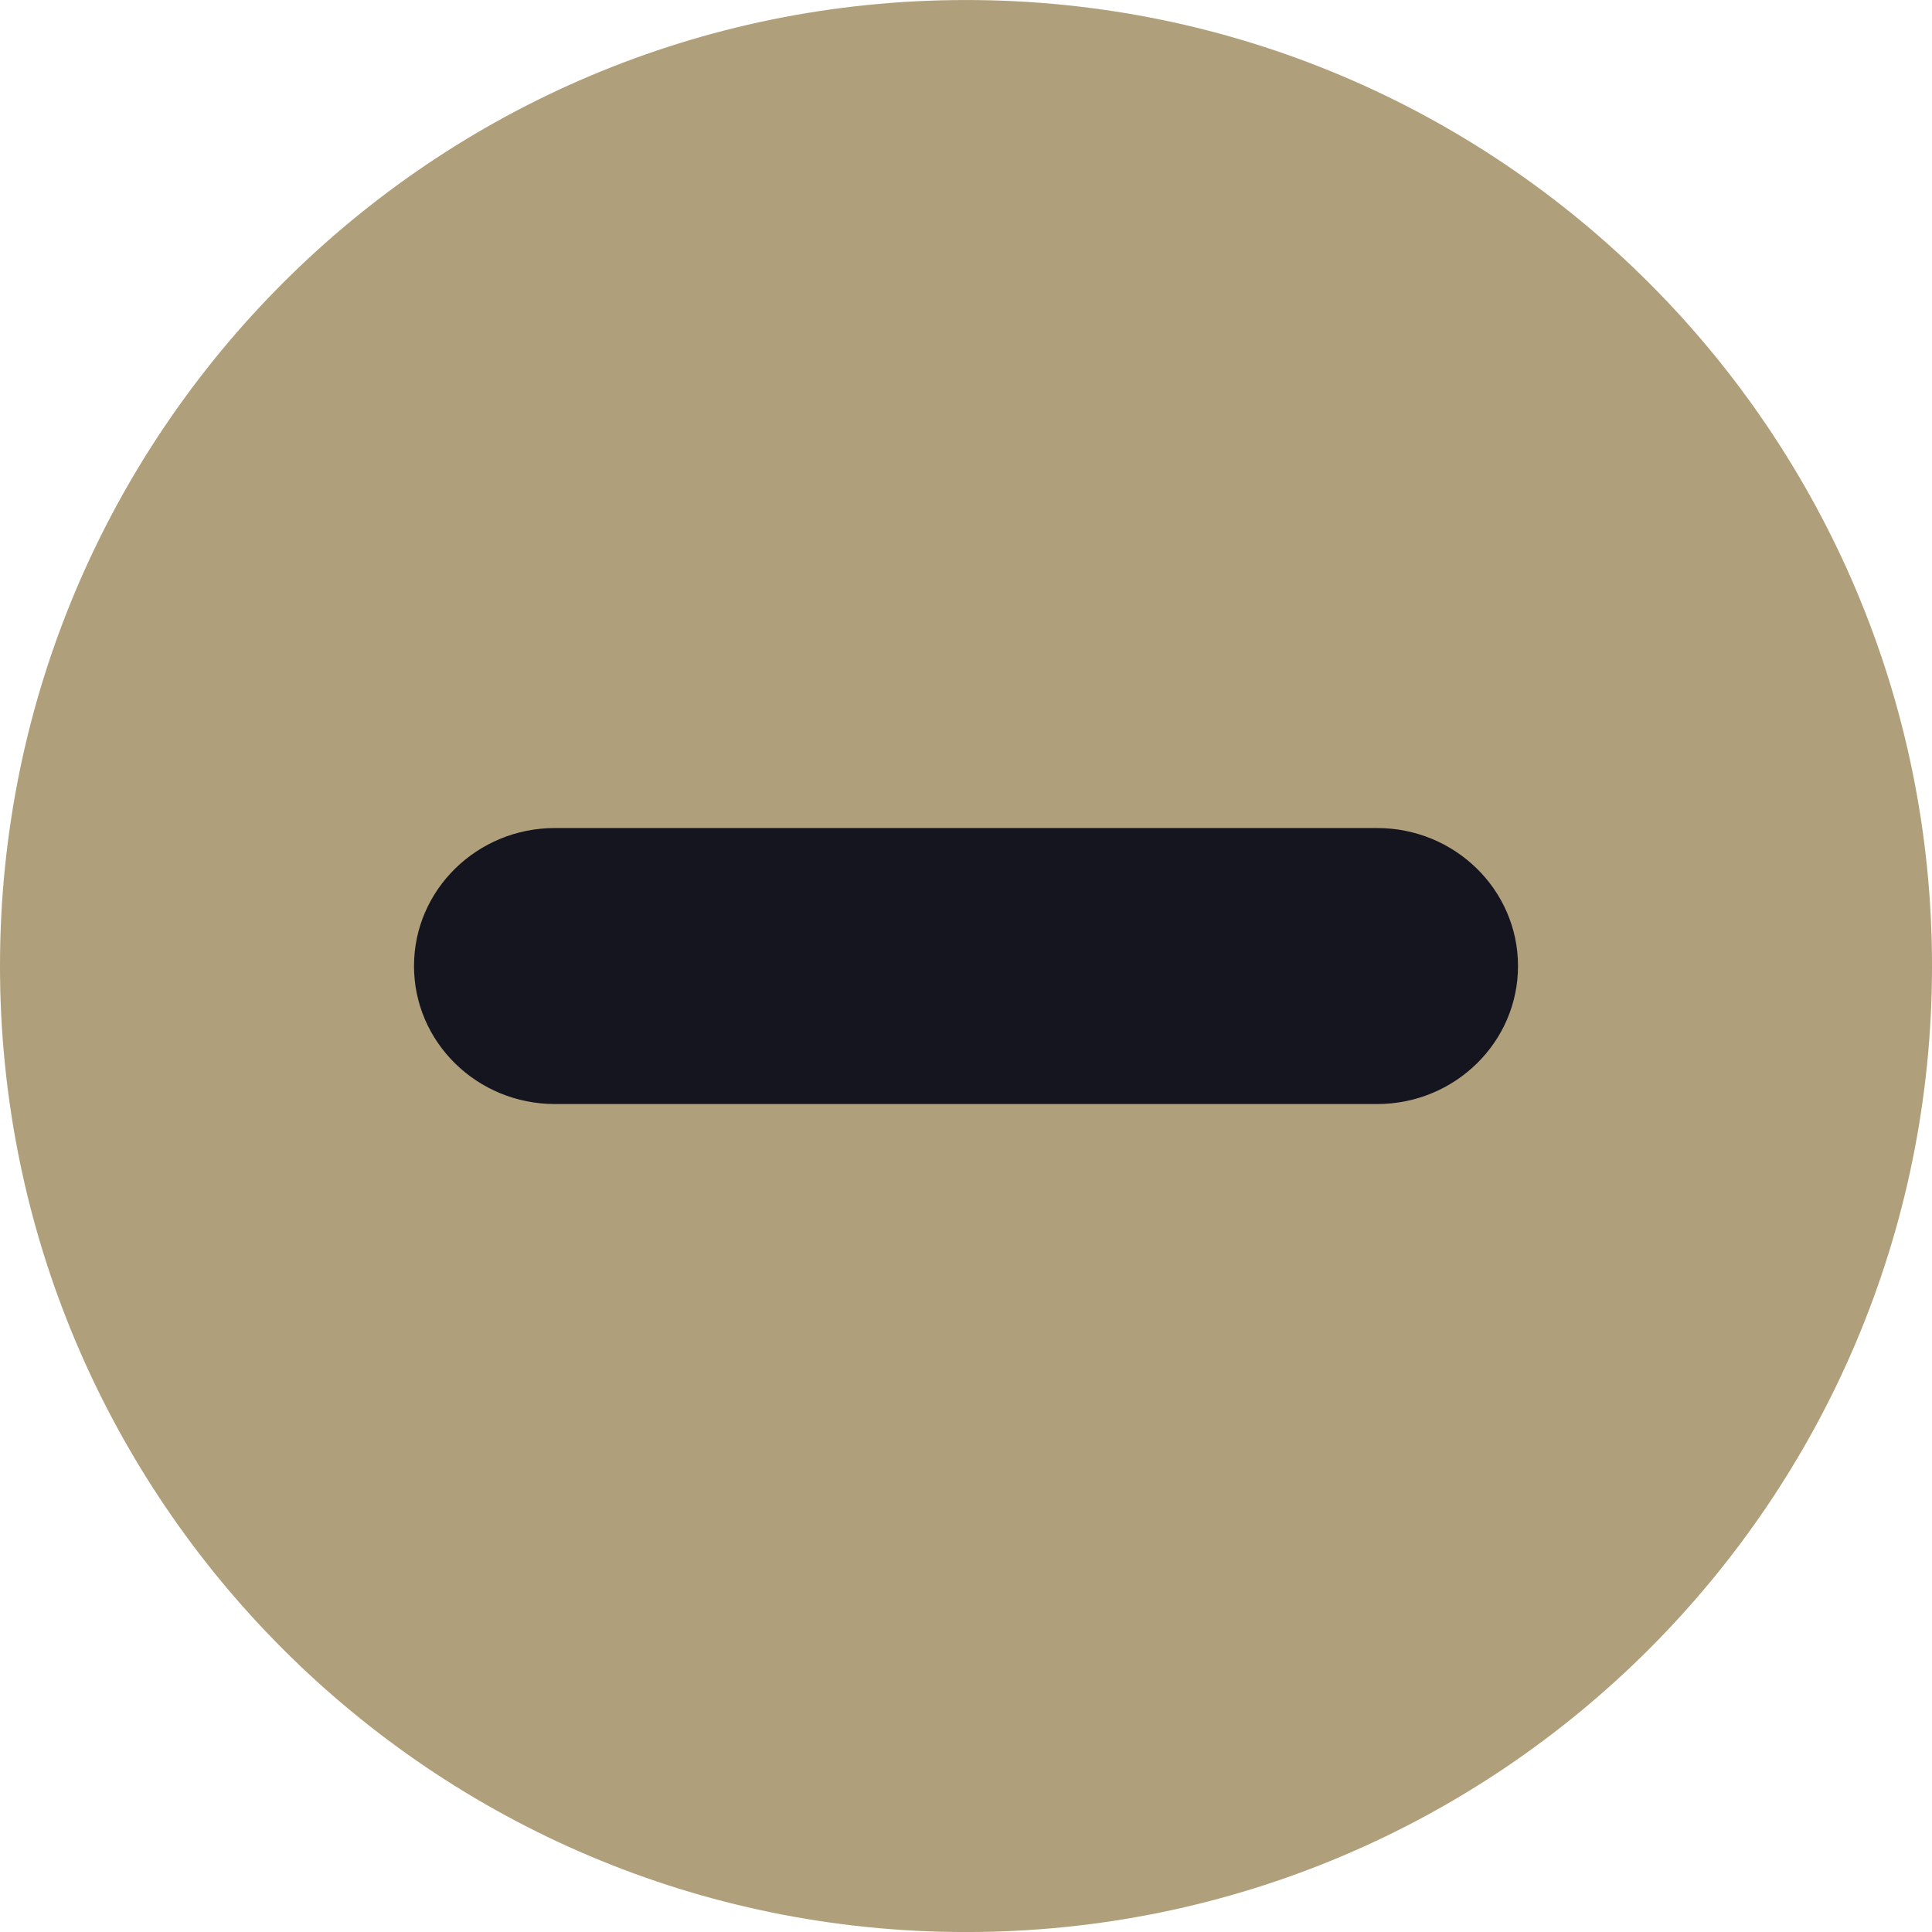
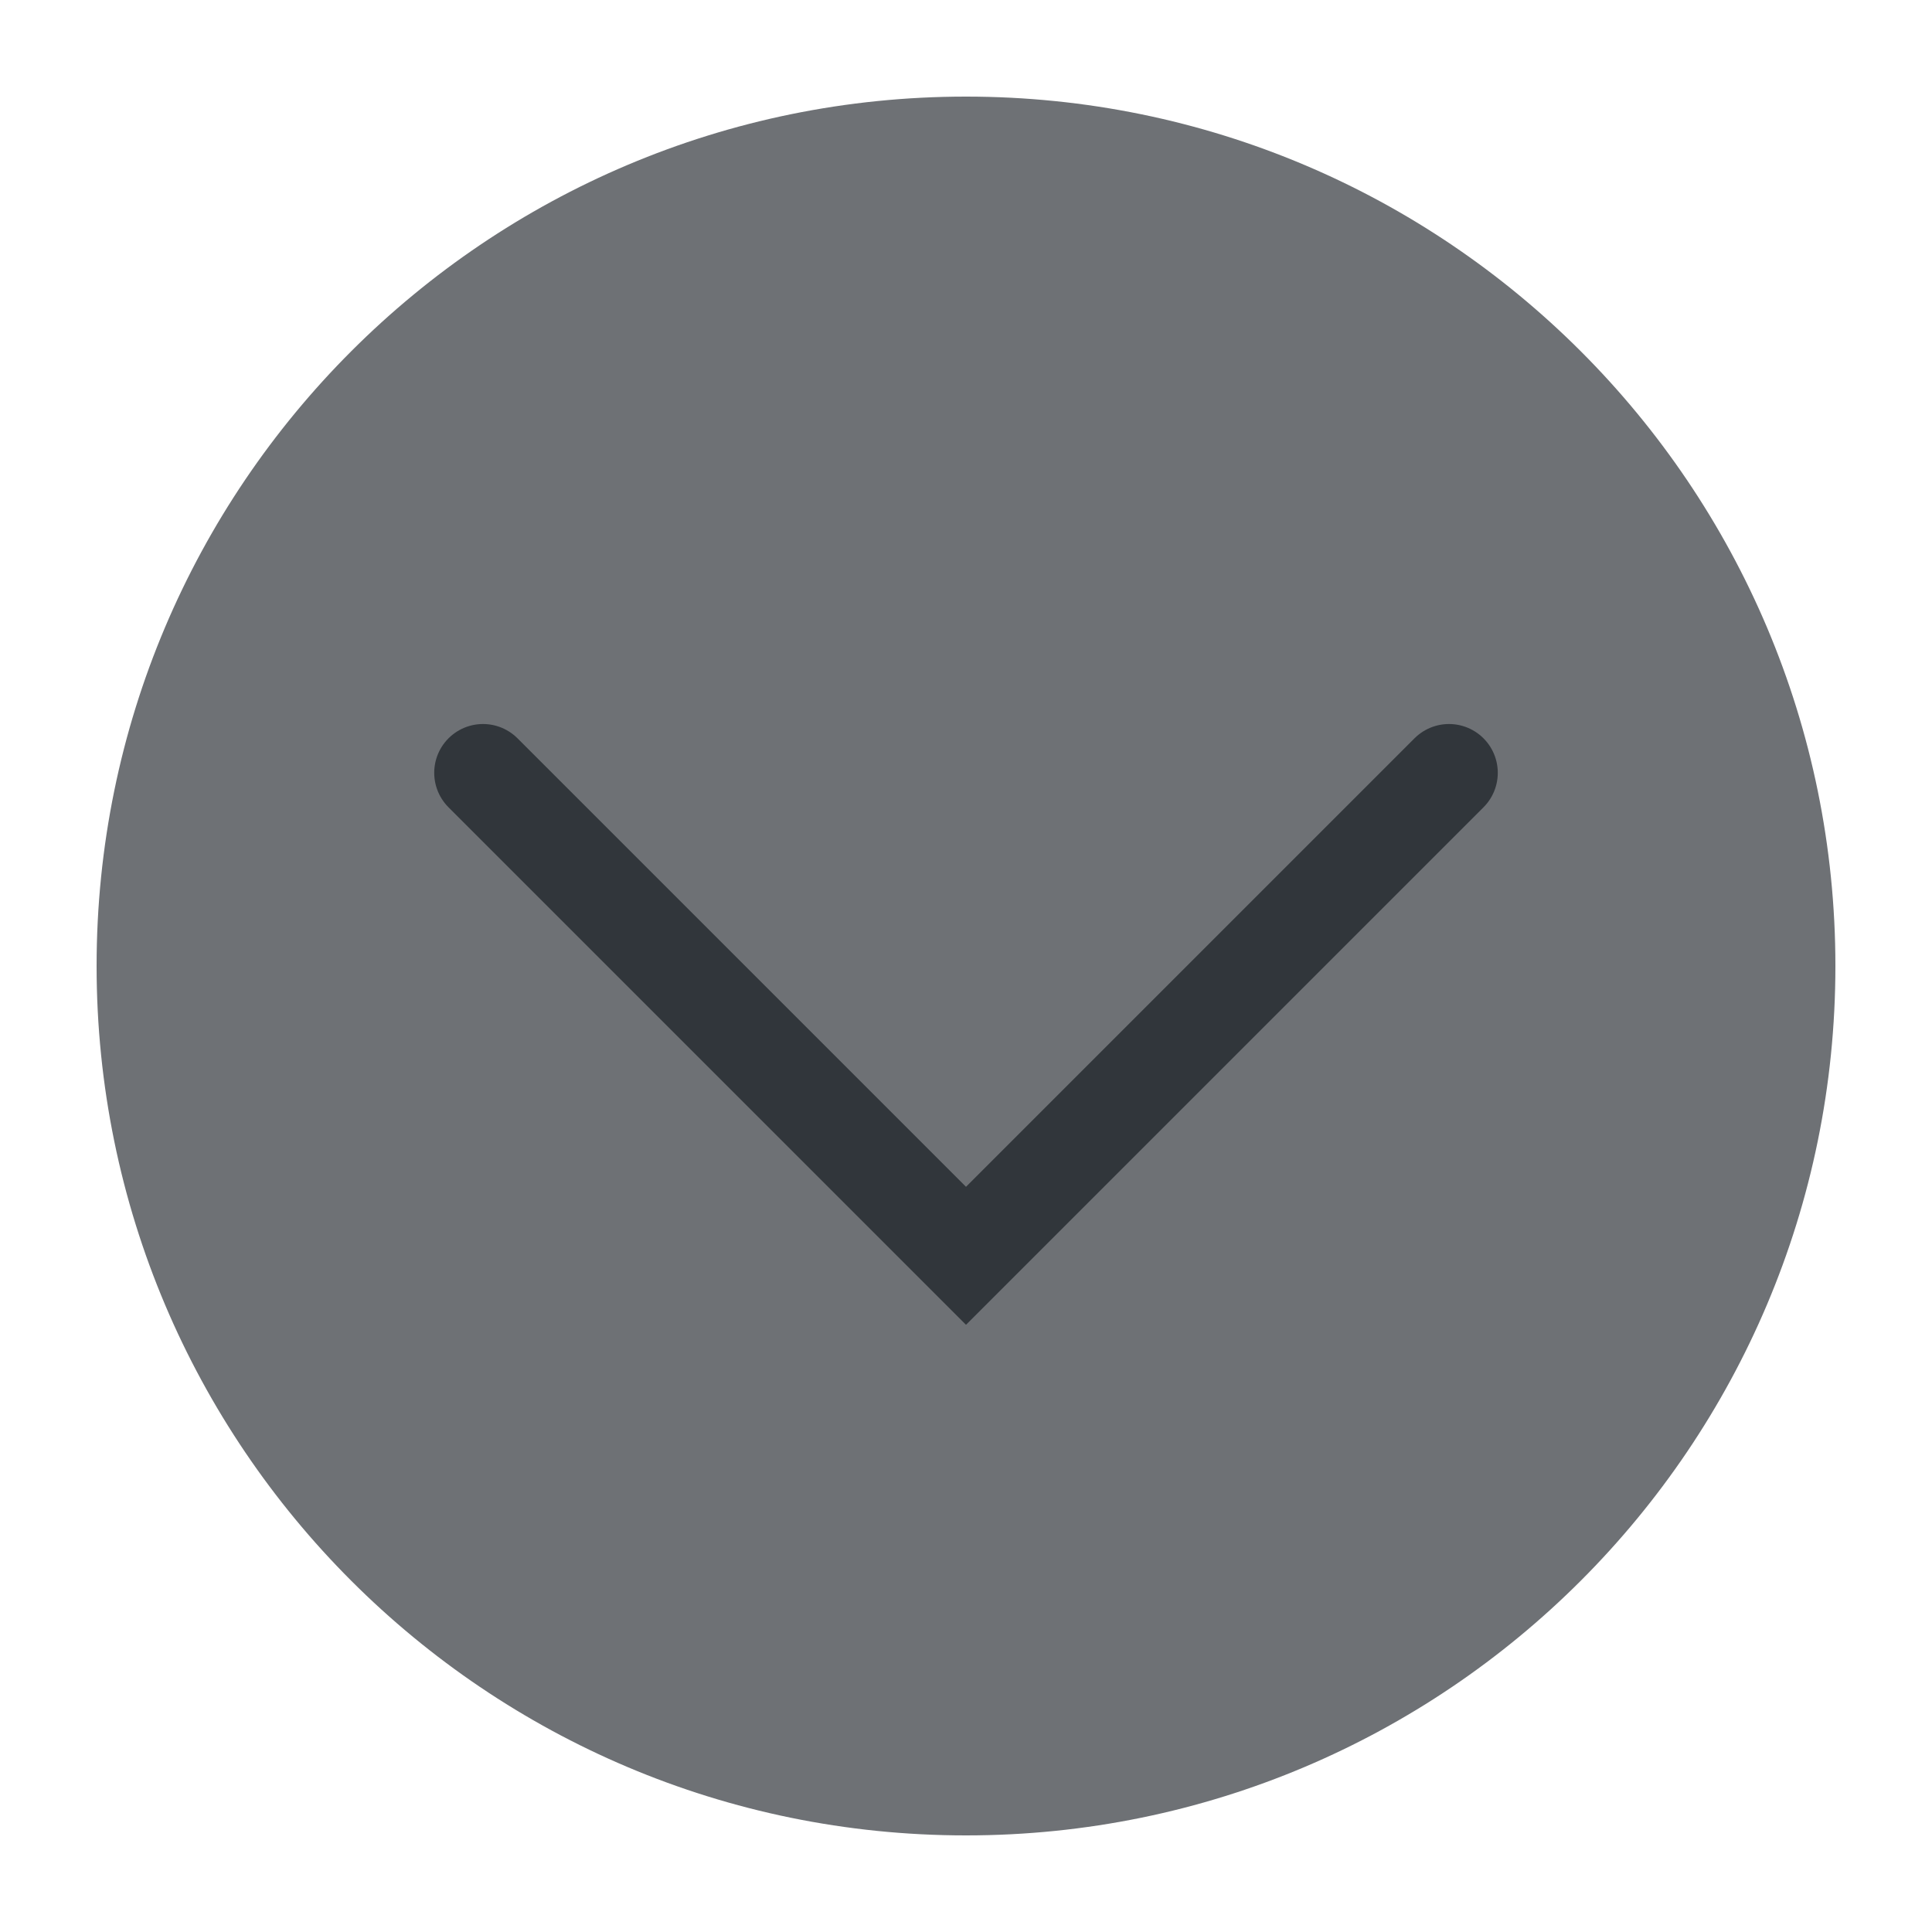
<svg xmlns="http://www.w3.org/2000/svg" viewBox="0 0 50 50" version="1.2" baseProfile="tiny">
  <defs>
</defs>
  <g fill="none" stroke="black" stroke-width="1" fill-rule="evenodd" stroke-linecap="square" stroke-linejoin="bevel">
-     <g fill="#f9e2af" fill-opacity="1" stroke="none" transform="matrix(0.714286,0,0,0.714286,-117.857,-795.371)" font-family="MesloLGL Nerd Font" font-size="10" font-weight="400" font-style="normal">
-       <circle cx="200" cy="1148.52" r="35" />
+     <g fill="#6e7175" fill-opacity="1" stroke="none" transform="matrix(2.5,0,0,2.5,2.5,2.5)" font-family="Noto Sans" font-size="10" font-weight="400" font-style="normal">
+       <circle cx="9" cy="9" r="9" />
    </g>
-     <g fill="#1e1e2e" fill-opacity="1" stroke="none" transform="matrix(0.714286,0,0,0.714286,-117.857,-795.371)" font-family="MesloLGL Nerd Font" font-size="10" font-weight="400" font-style="normal">
-       <path vector-effect="none" fill-rule="evenodd" d="M180,1148.52 C180,1145.76 182.286,1143.52 185.105,1143.52 L214.895,1143.52 C217.714,1143.52 220,1145.76 220,1148.52 C220,1151.28 217.714,1153.52 214.895,1153.52 L185.105,1153.52 C182.286,1153.52 180,1151.28 180,1148.52 " />
+     <g fill="none" stroke="#31363b" stroke-opacity="1" stroke-width="1.01" stroke-linecap="round" stroke-linejoin="miter" stroke-miterlimit="2" transform="matrix(2.5,0,0,2.5,2.5,2.5)" font-family="Noto Sans" font-size="10" font-weight="400" font-style="normal">
+       <polyline fill="none" vector-effect="none" points="4,7 9,12 14,7 " />
    </g>
-     <g fill="#000000" fill-opacity="1" stroke="none" transform="matrix(0.714286,0,0,0.714286,-117.857,-795.371)" font-family="MesloLGL Nerd Font" font-size="10" font-weight="400" font-style="normal" opacity="0.3">
-       <circle cx="200" cy="1148.52" r="35" />
-     </g>
-     <g fill="none" stroke="#000000" stroke-opacity="1" stroke-width="1" stroke-linecap="square" stroke-linejoin="bevel" transform="matrix(1,0,0,1,0,0)" font-family="MesloLGL Nerd Font" font-size="10" font-weight="400" font-style="normal">
+     <g fill="none" stroke="#000000" stroke-opacity="1" stroke-width="1" stroke-linecap="square" stroke-linejoin="bevel" transform="matrix(1,0,0,1,0,0)" font-family="Noto Sans" font-size="10" font-weight="400" font-style="normal">
</g>
  </g>
</svg>
